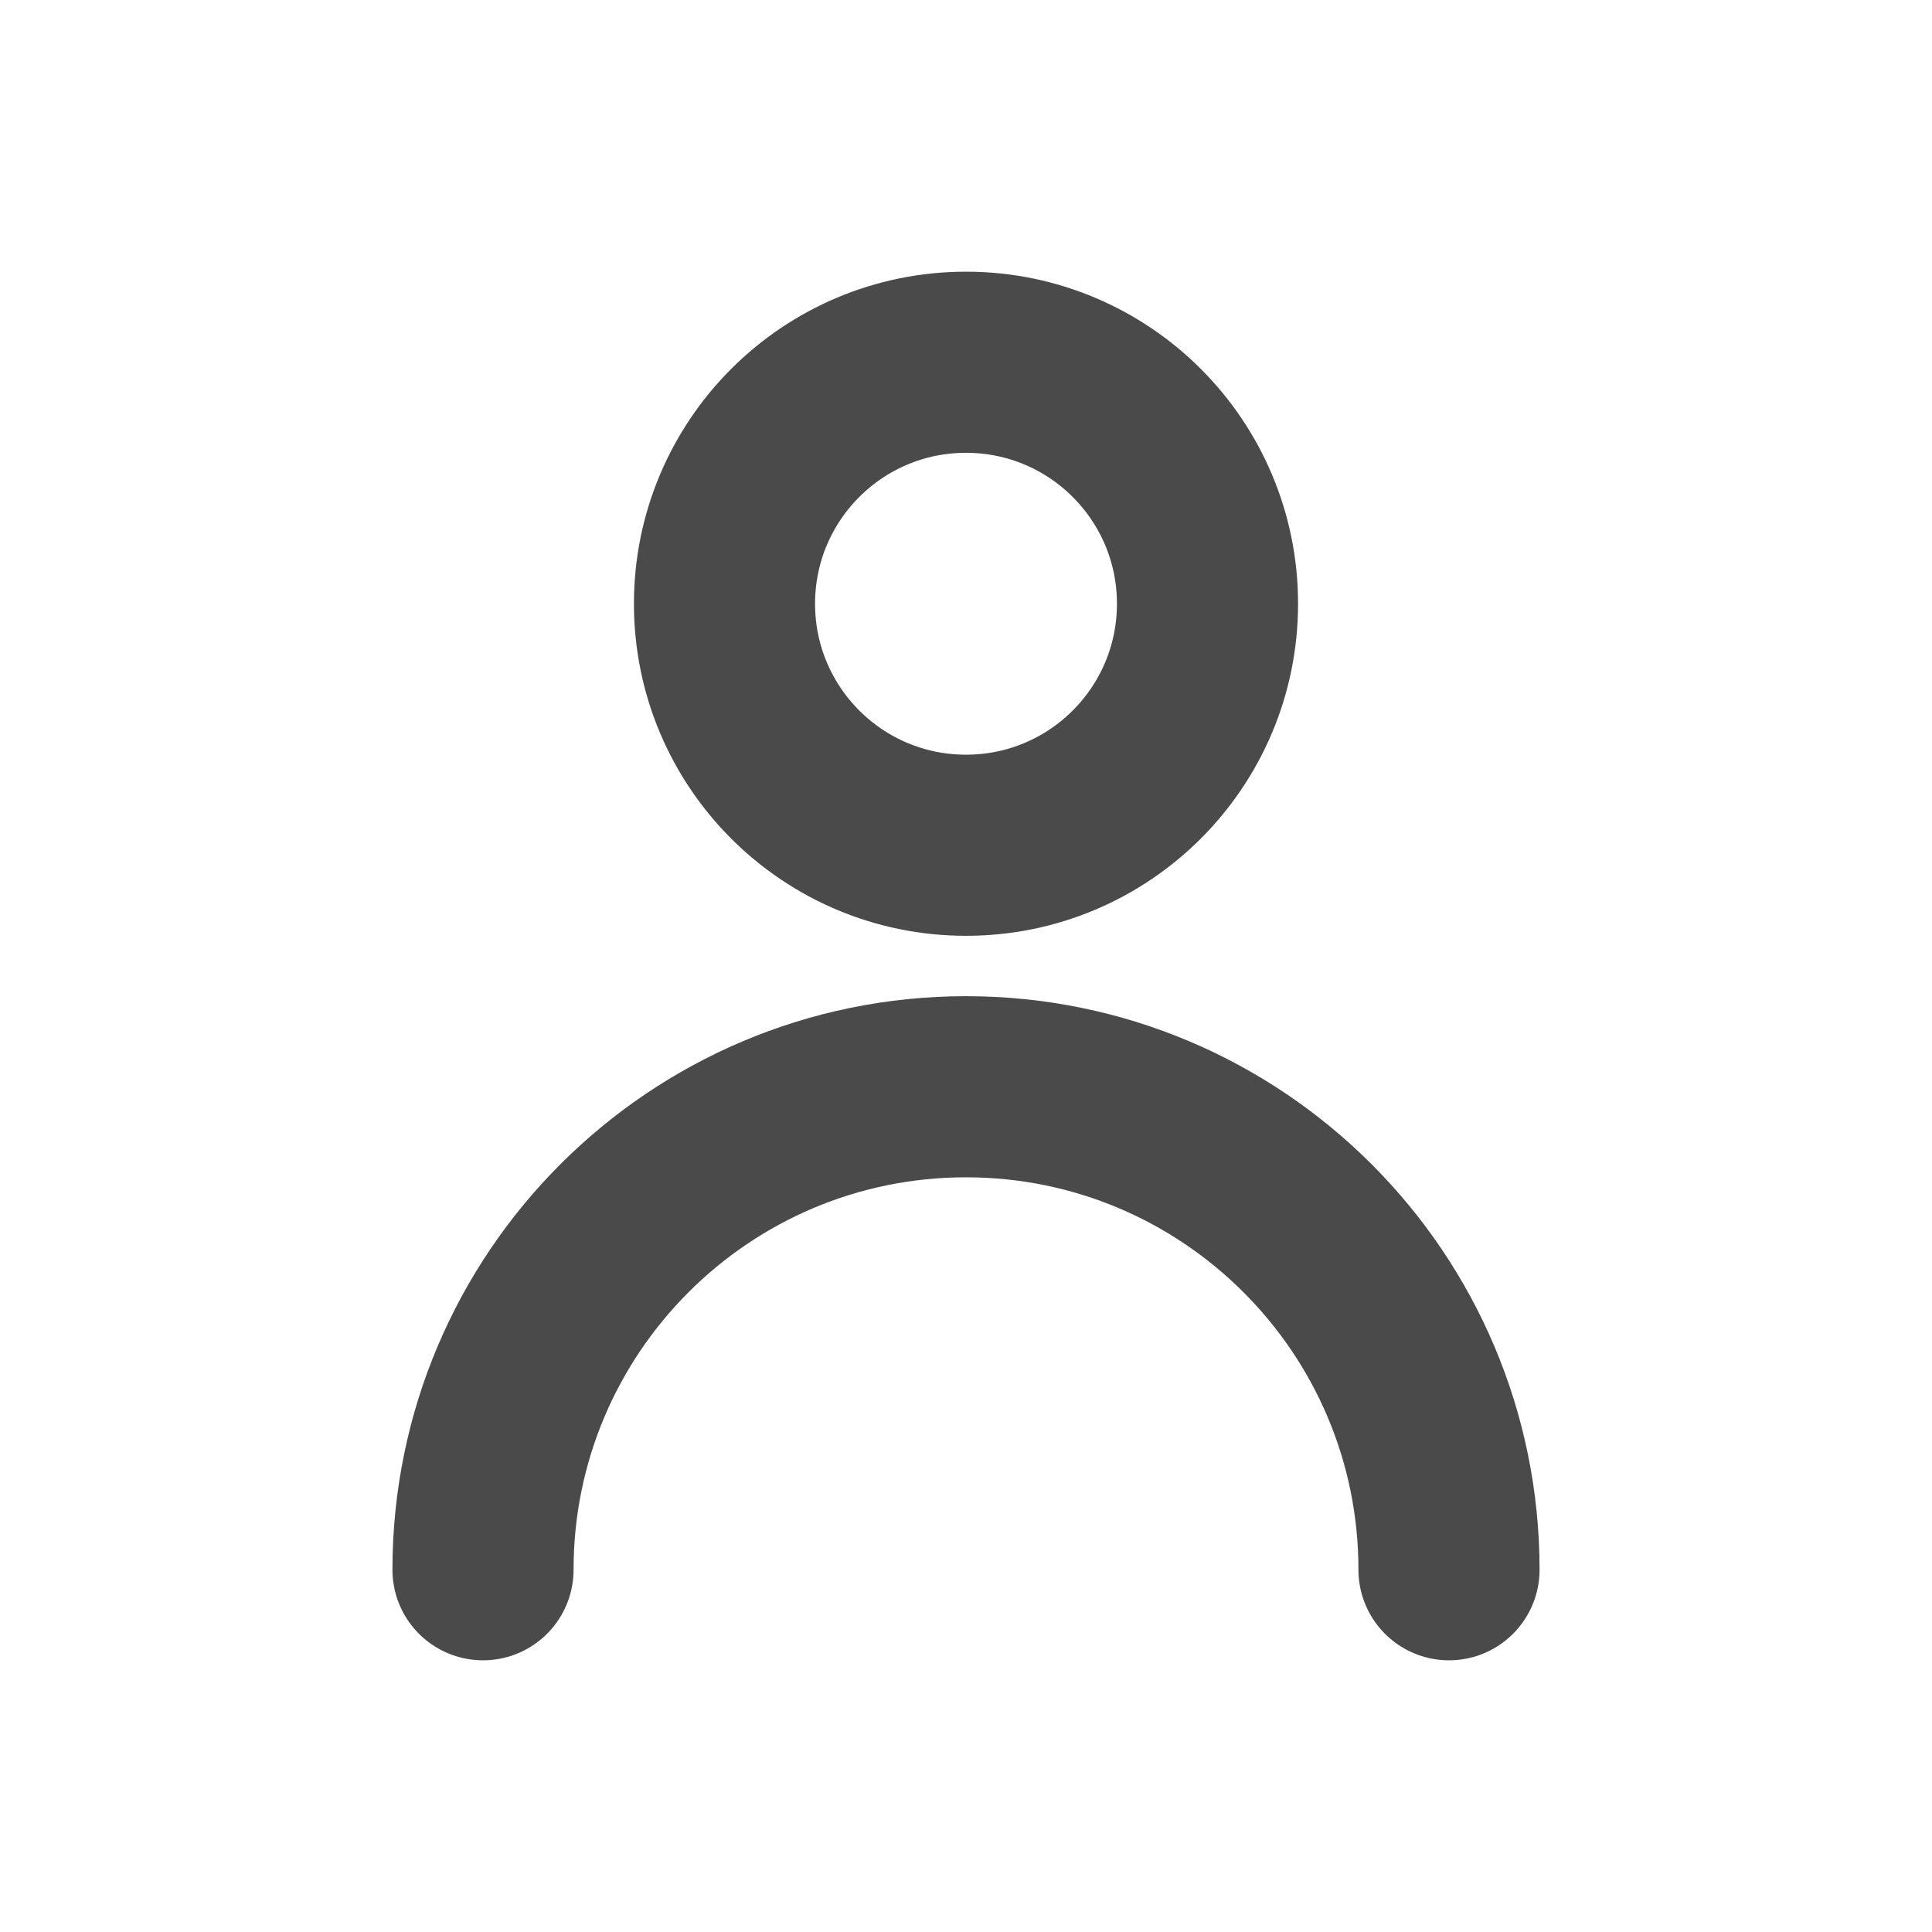
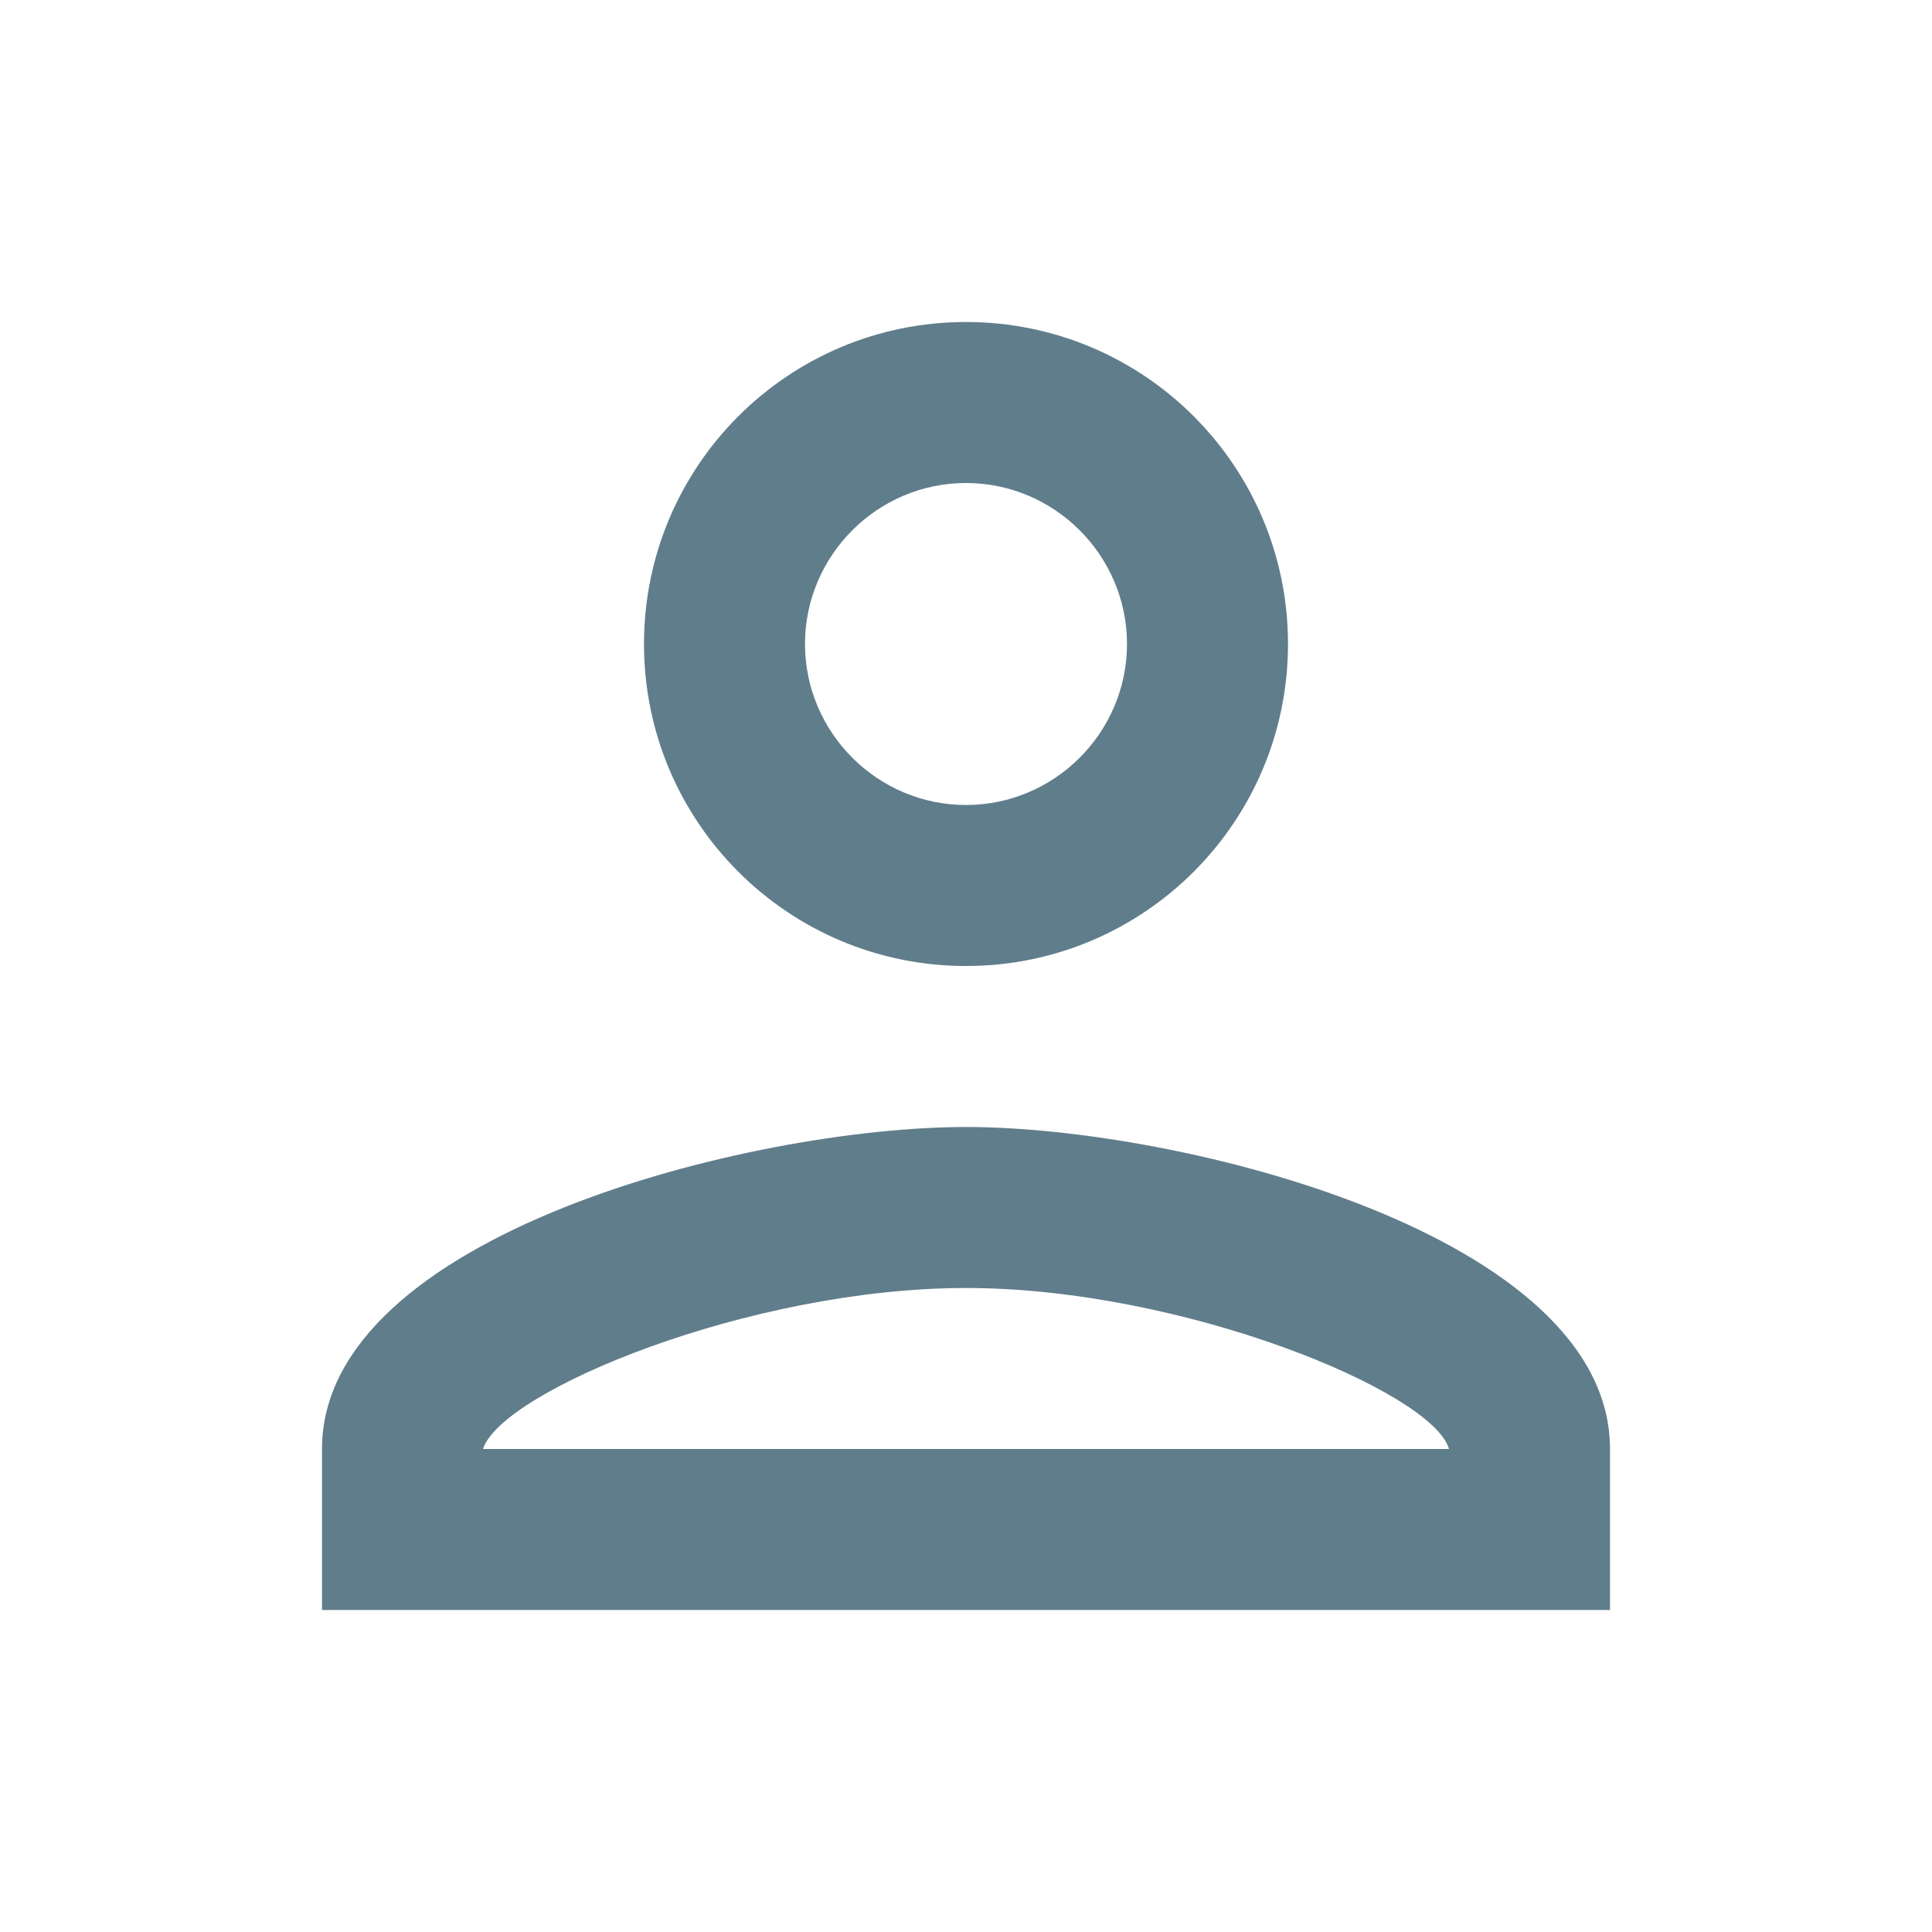
- <svg xmlns="http://www.w3.org/2000/svg" width="16" height="16" viewBox="0 0 16 16" fill="none">
-   <path d="M8 7C9.105 7 10 6.105 10 5C10 3.895 9.105 3 8 3C6.895 3 6 3.895 6 5C6 6.105 6.895 7 8 7Z" stroke="#4A4A4A" stroke-width="1.5" />
-   <path d="M4 13C4 10.791 5.791 9 8 9C10.209 9 12 10.791 12 13" stroke="#4A4A4A" stroke-width="1.5" stroke-linecap="round" />
+ <svg xmlns="http://www.w3.org/2000/svg" width="16" height="16" viewBox="0 0 24 24" fill="none">
+   <path fill="#607D8B" d="M12 6c1.1 0 2 .9 2 2s-.9 2-2 2-2-.9-2-2 .9-2 2-2m0 10c2.7 0 5.8 1.29 6 2H6c.23-.72 3.31-2 6-2m0-12C9.79 4 8 5.79 8 8s1.79 4 4 4 4-1.79 4-4-1.79-4-4-4zm0 10c-2.67 0-8 1.34-8 4v2h16v-2c0-2.66-5.33-4-8-4z" />
</svg>
